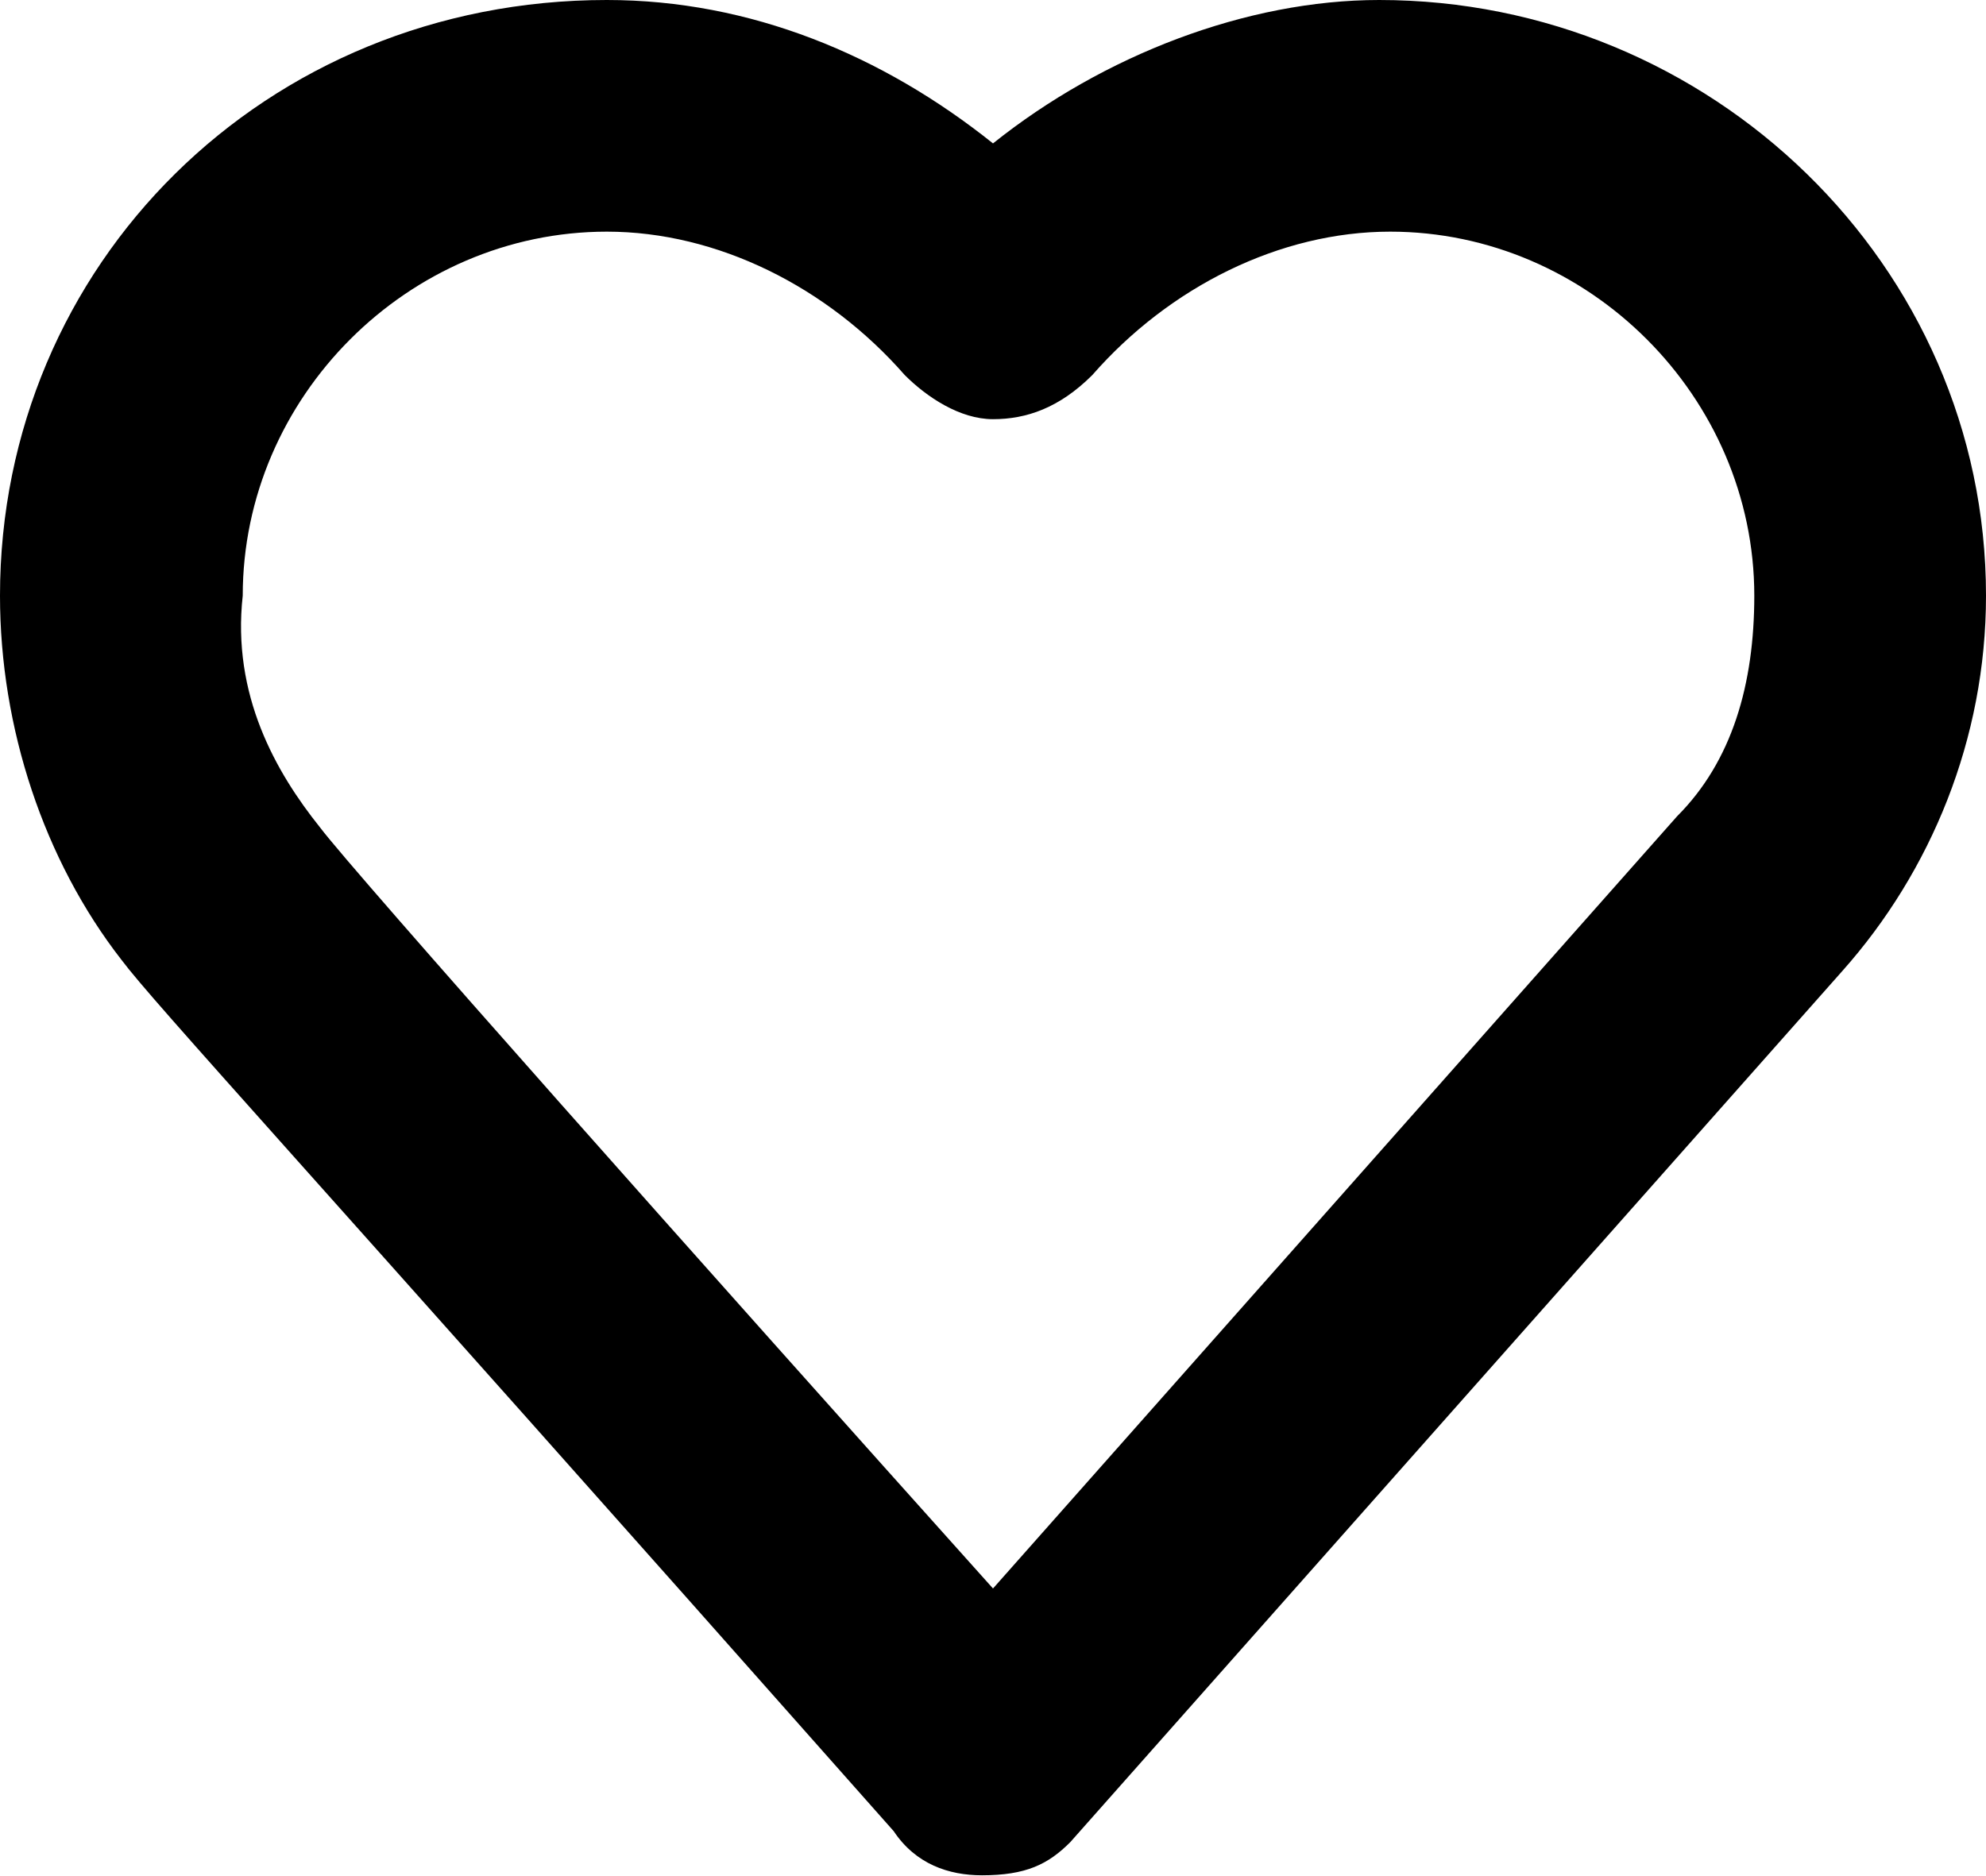
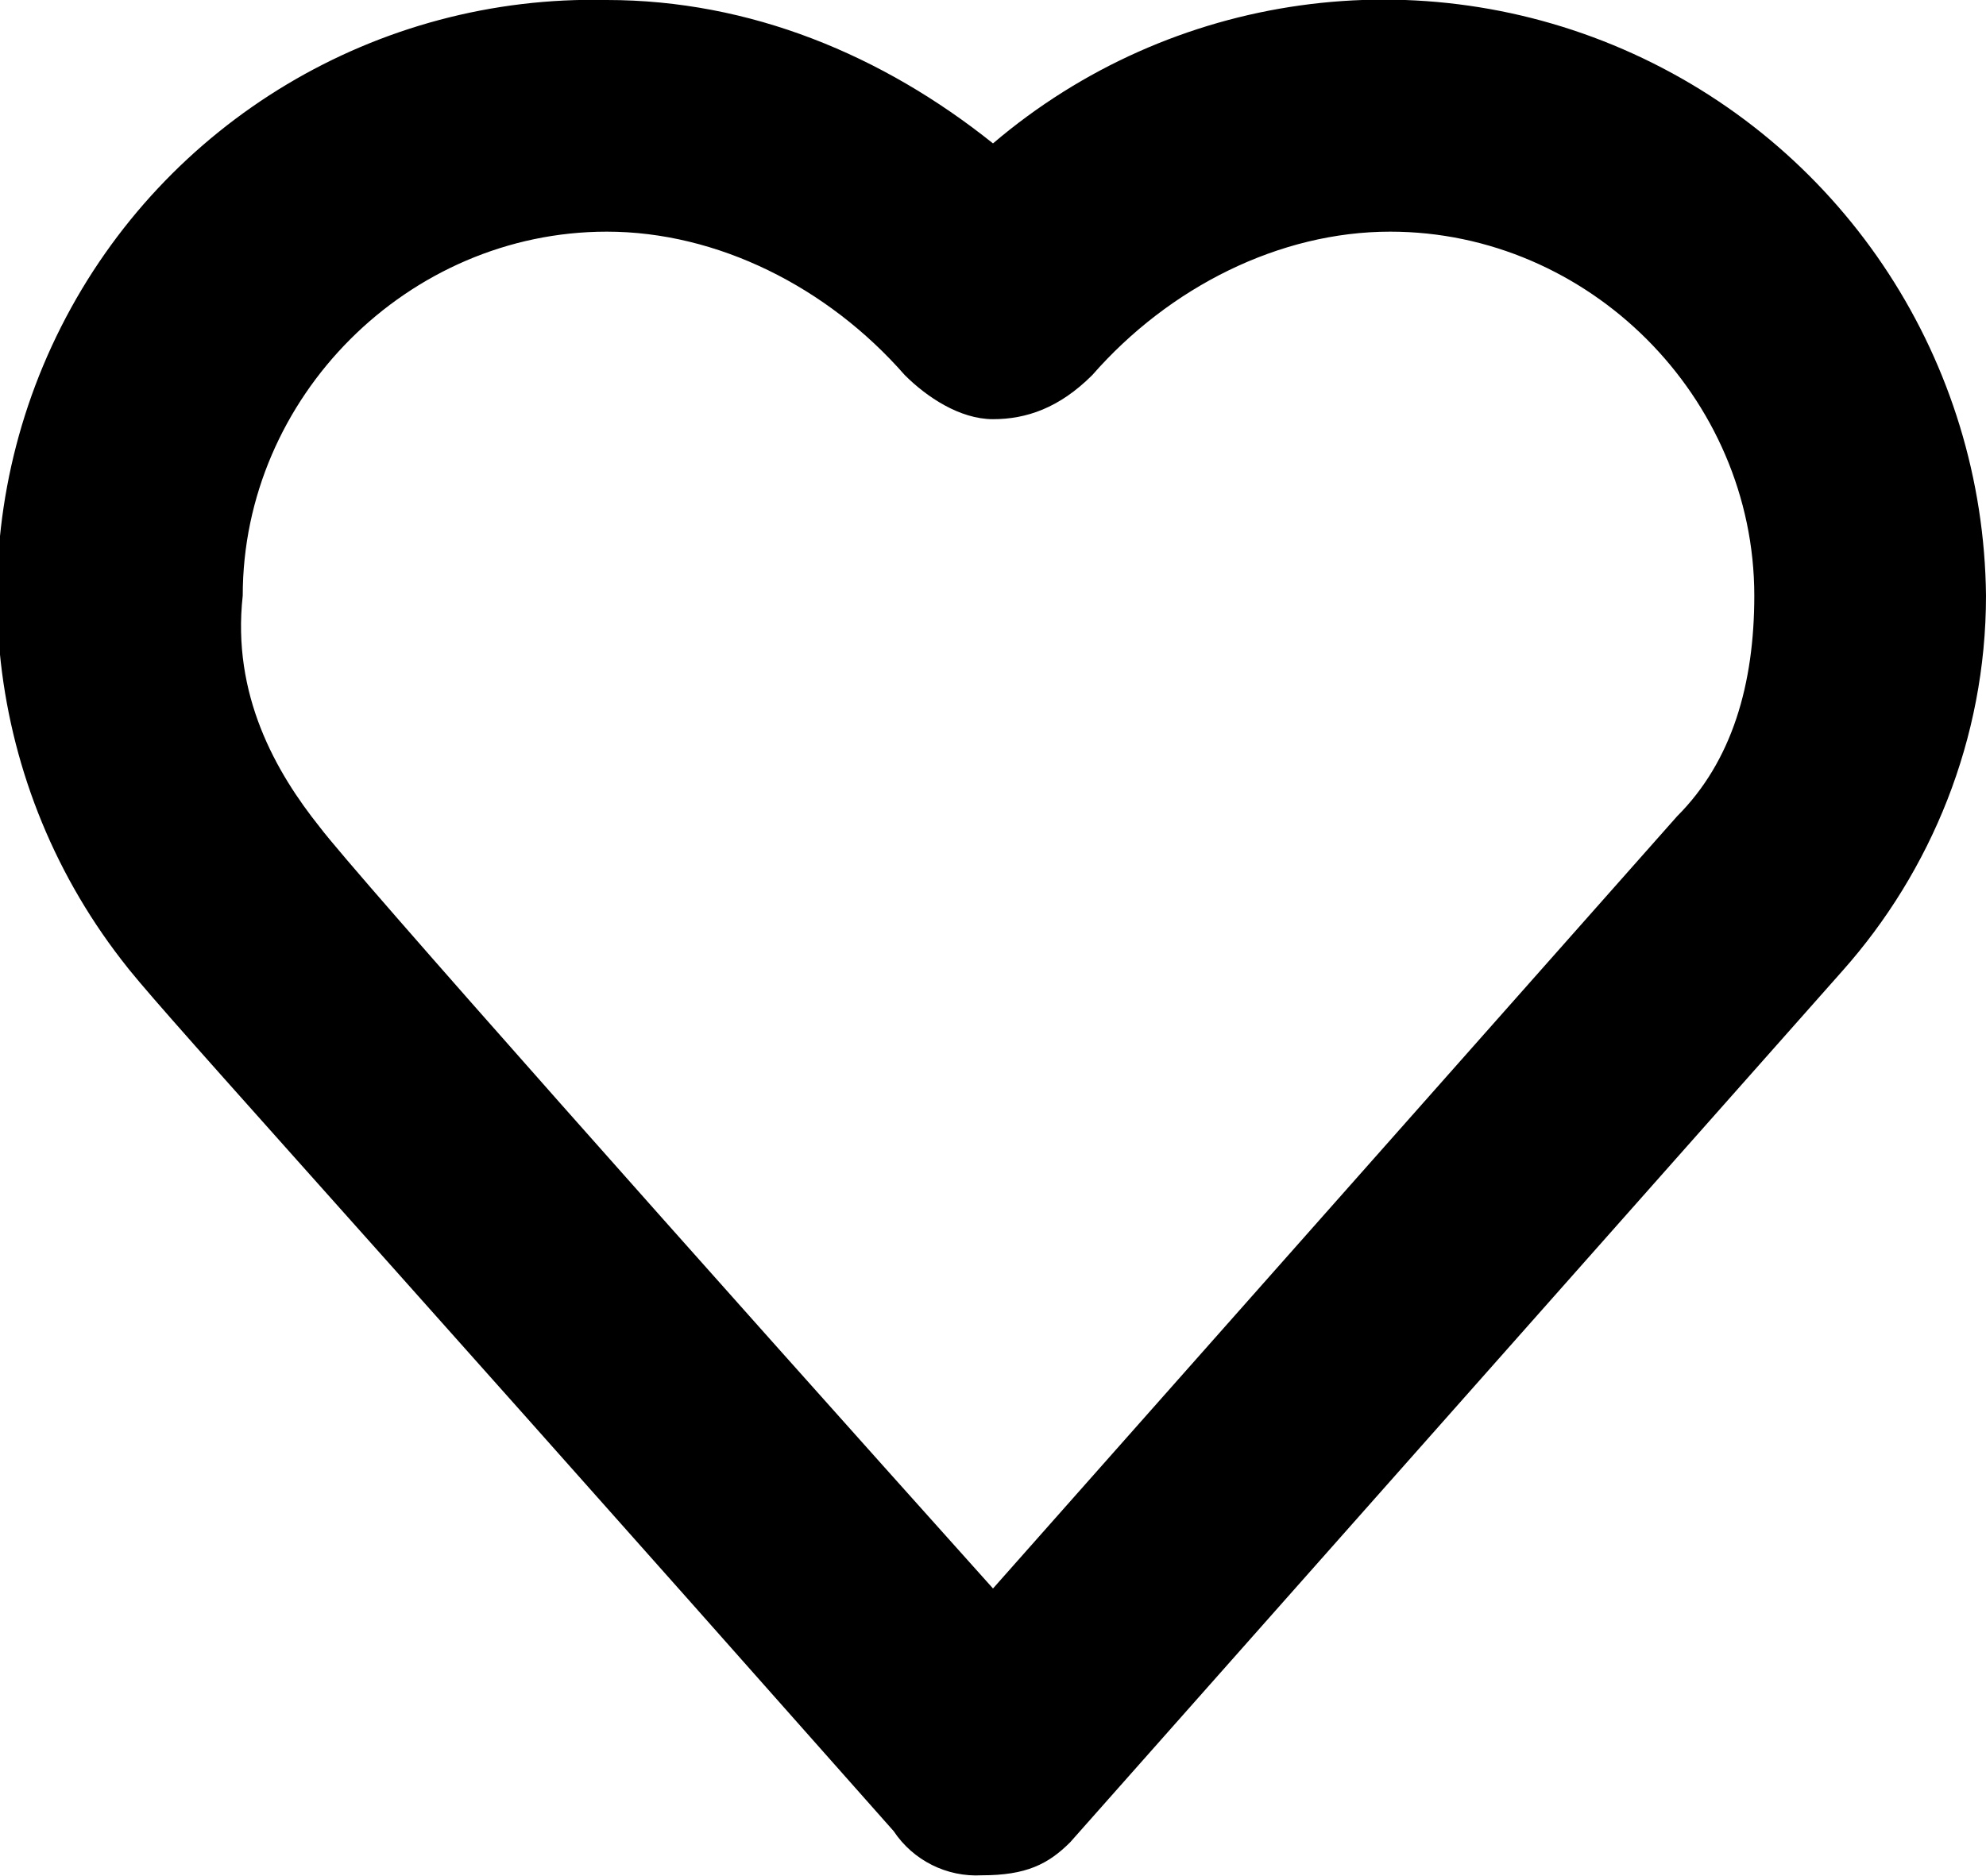
<svg xmlns="http://www.w3.org/2000/svg" width="18" height="17" fill="none" viewBox="0 0 18 17">
-   <path fill="#000" d="M8.9 17c-.3 0-.6-.1-.8-.4-5.4-6.1-6.7-7.5-7-7.9C.4 7.8 0 6.6 0 5.4 0 2.4 2.4 0 5.5 0 6.8 0 8 .5 9 1.3 10 .5 11.3 0 12.5 0c3 0 5.5 2.4 5.5 5.4 0 1.3-.5 2.5-1.3 3.4l-7 7.9c-.2.2-.4.3-.8.3m-6-9.5c.3.4 3.5 4 6.1 6.9l6.2-7c.5-.5.7-1.2.7-2 0-1.8-1.5-3.3-3.3-3.3-1 0-2 .5-2.7 1.3-.3.3-.6.4-.9.4s-.6-.2-.8-.4c-.7-.8-1.7-1.3-2.7-1.3-1.8 0-3.3 1.5-3.3 3.3-.1.9.3 1.6.7 2.1q-.15 0 0 0" />
+   <path fill="#000" d="M8.9 17a.9.9 0 0 1-.8-.4c-5.4-6.1-6.7-7.5-7-7.9A5.4 5.4 0 0 1 5.5 0C6.8 0 8 .5 9 1.3a5.46 5.46 0 0 1 9 4.1c0 1.3-.5 2.5-1.3 3.4l-7 7.9c-.2.2-.4.3-.8.3m-6-9.5c.3.4 3.5 4 6.1 6.9l6.2-7c.5-.5.7-1.2.7-2 0-1.8-1.5-3.3-3.3-3.3-1 0-2 .5-2.7 1.3-.3.3-.6.4-.9.4s-.6-.2-.8-.4c-.7-.8-1.7-1.3-2.7-1.3-1.8 0-3.3 1.5-3.3 3.3-.1.9.3 1.6.7 2.1q-.15 0 0 0" />
</svg>
